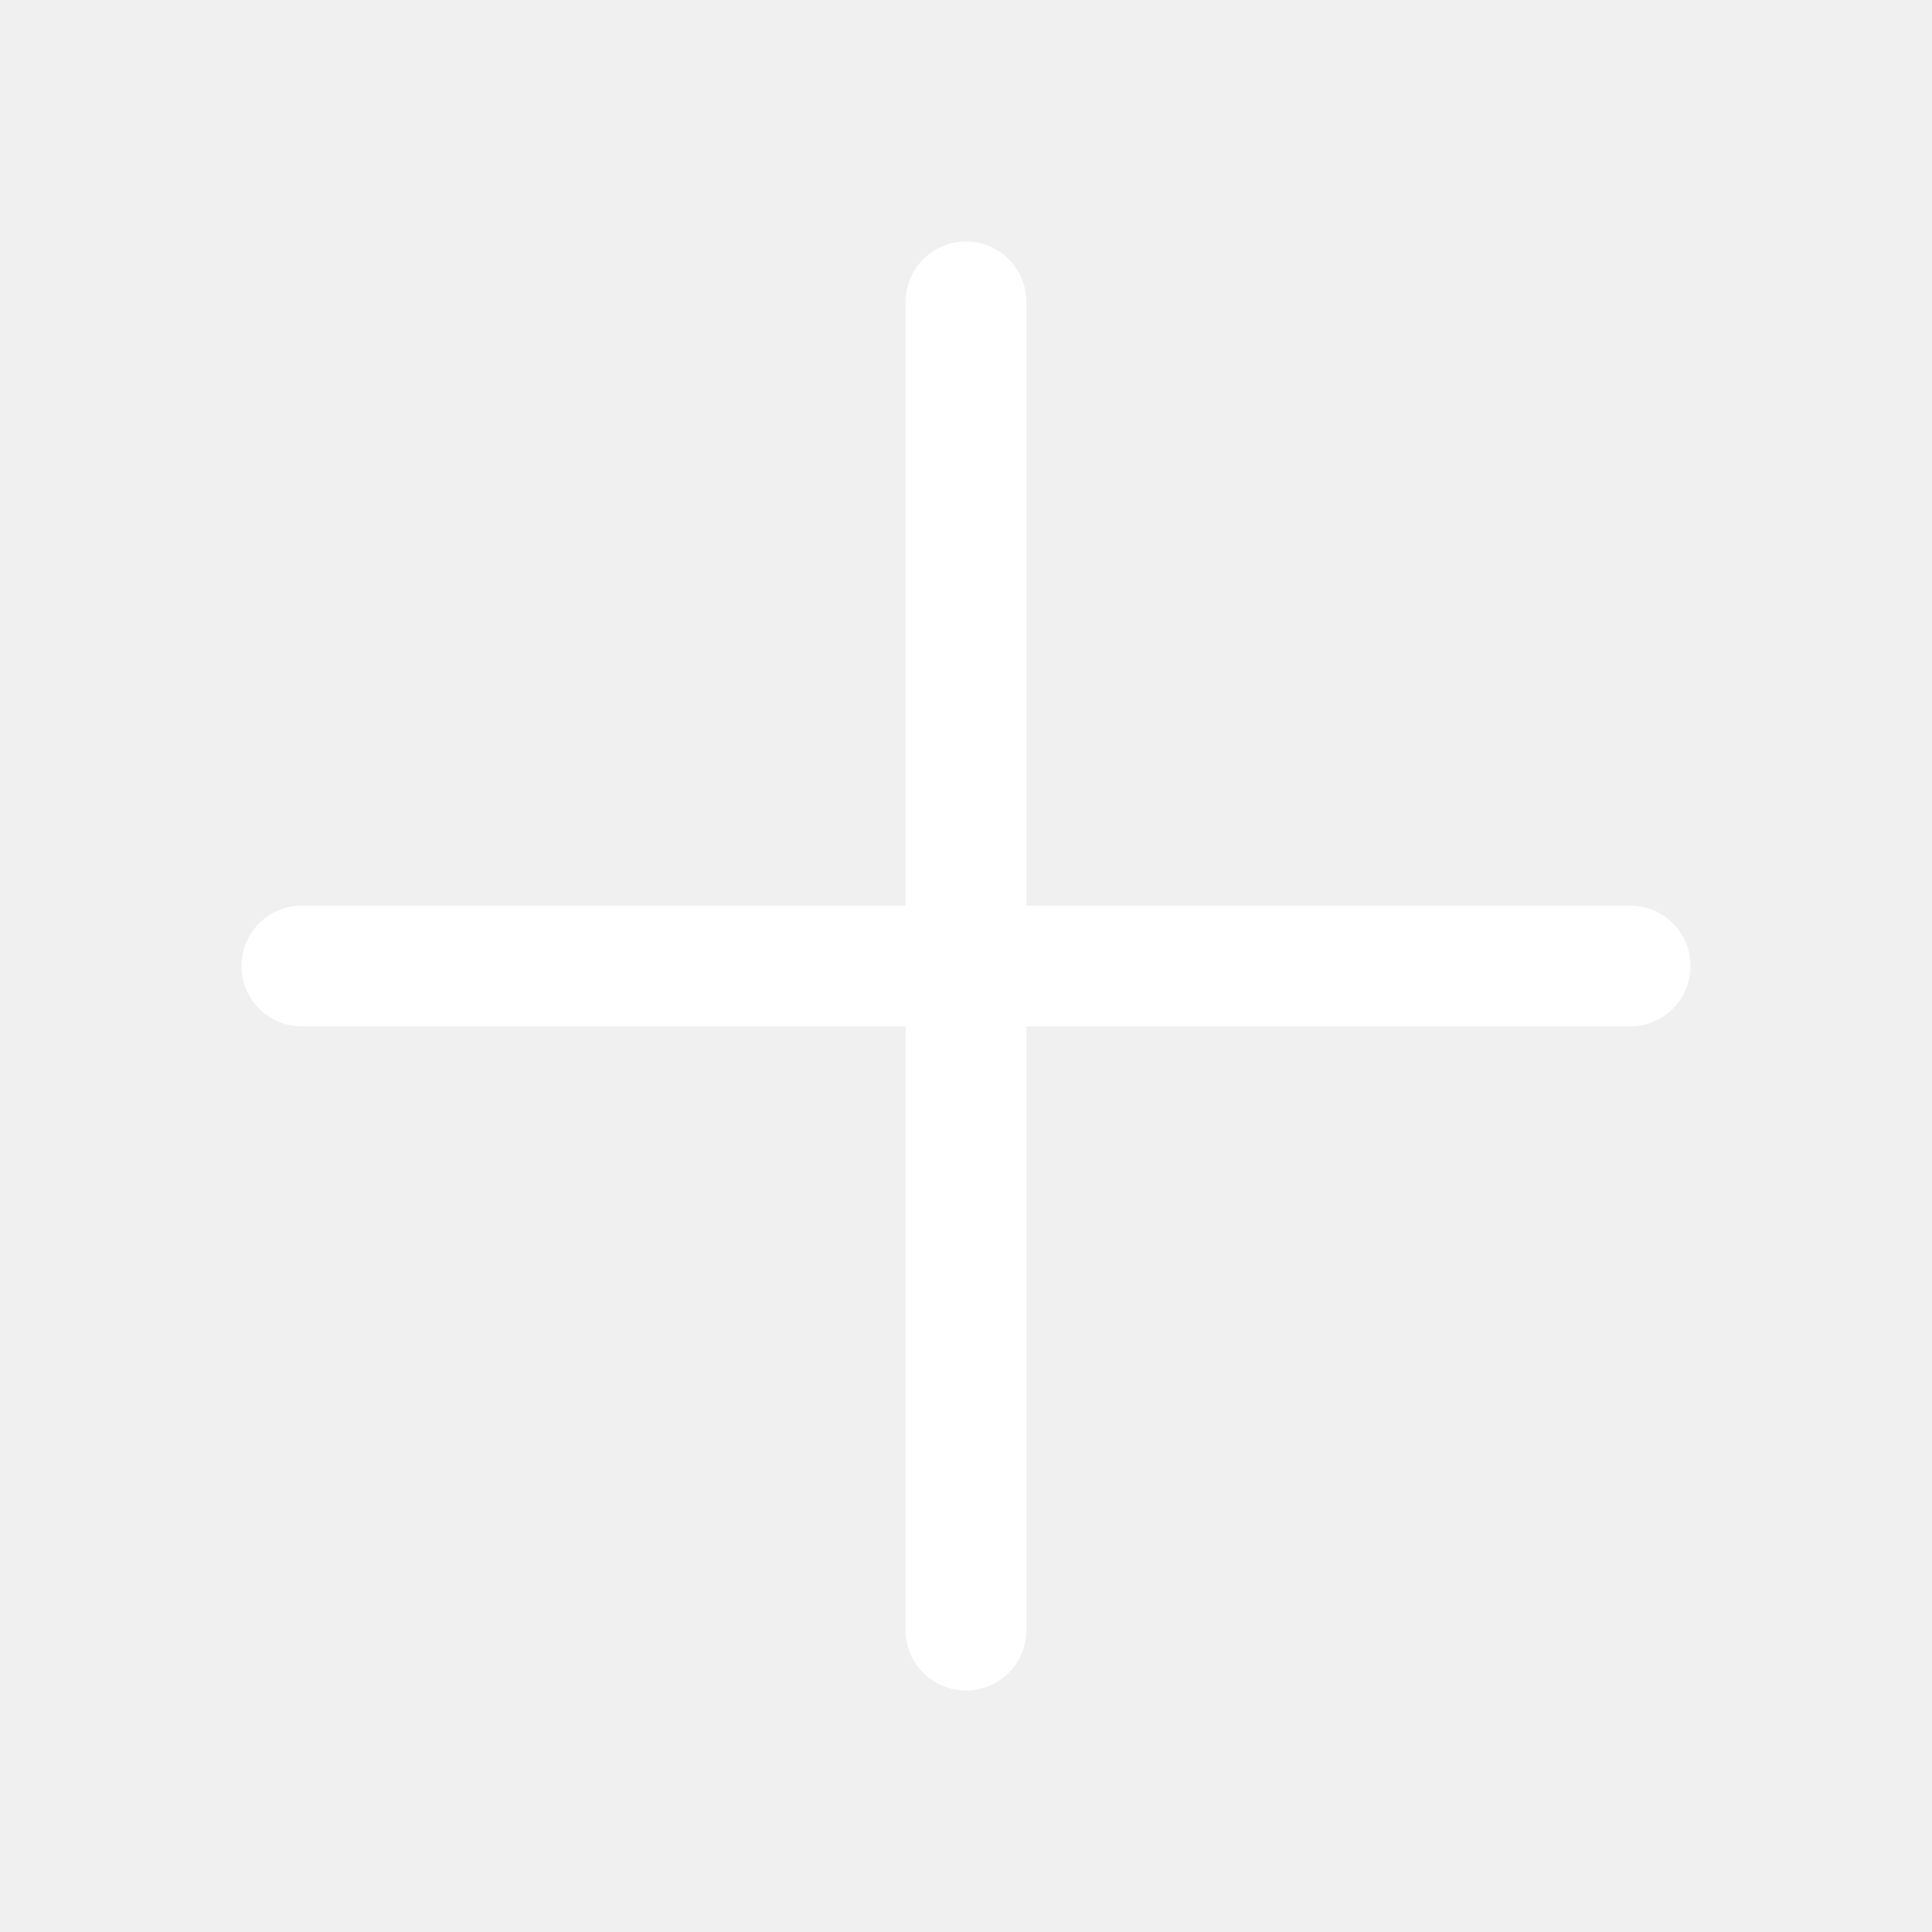
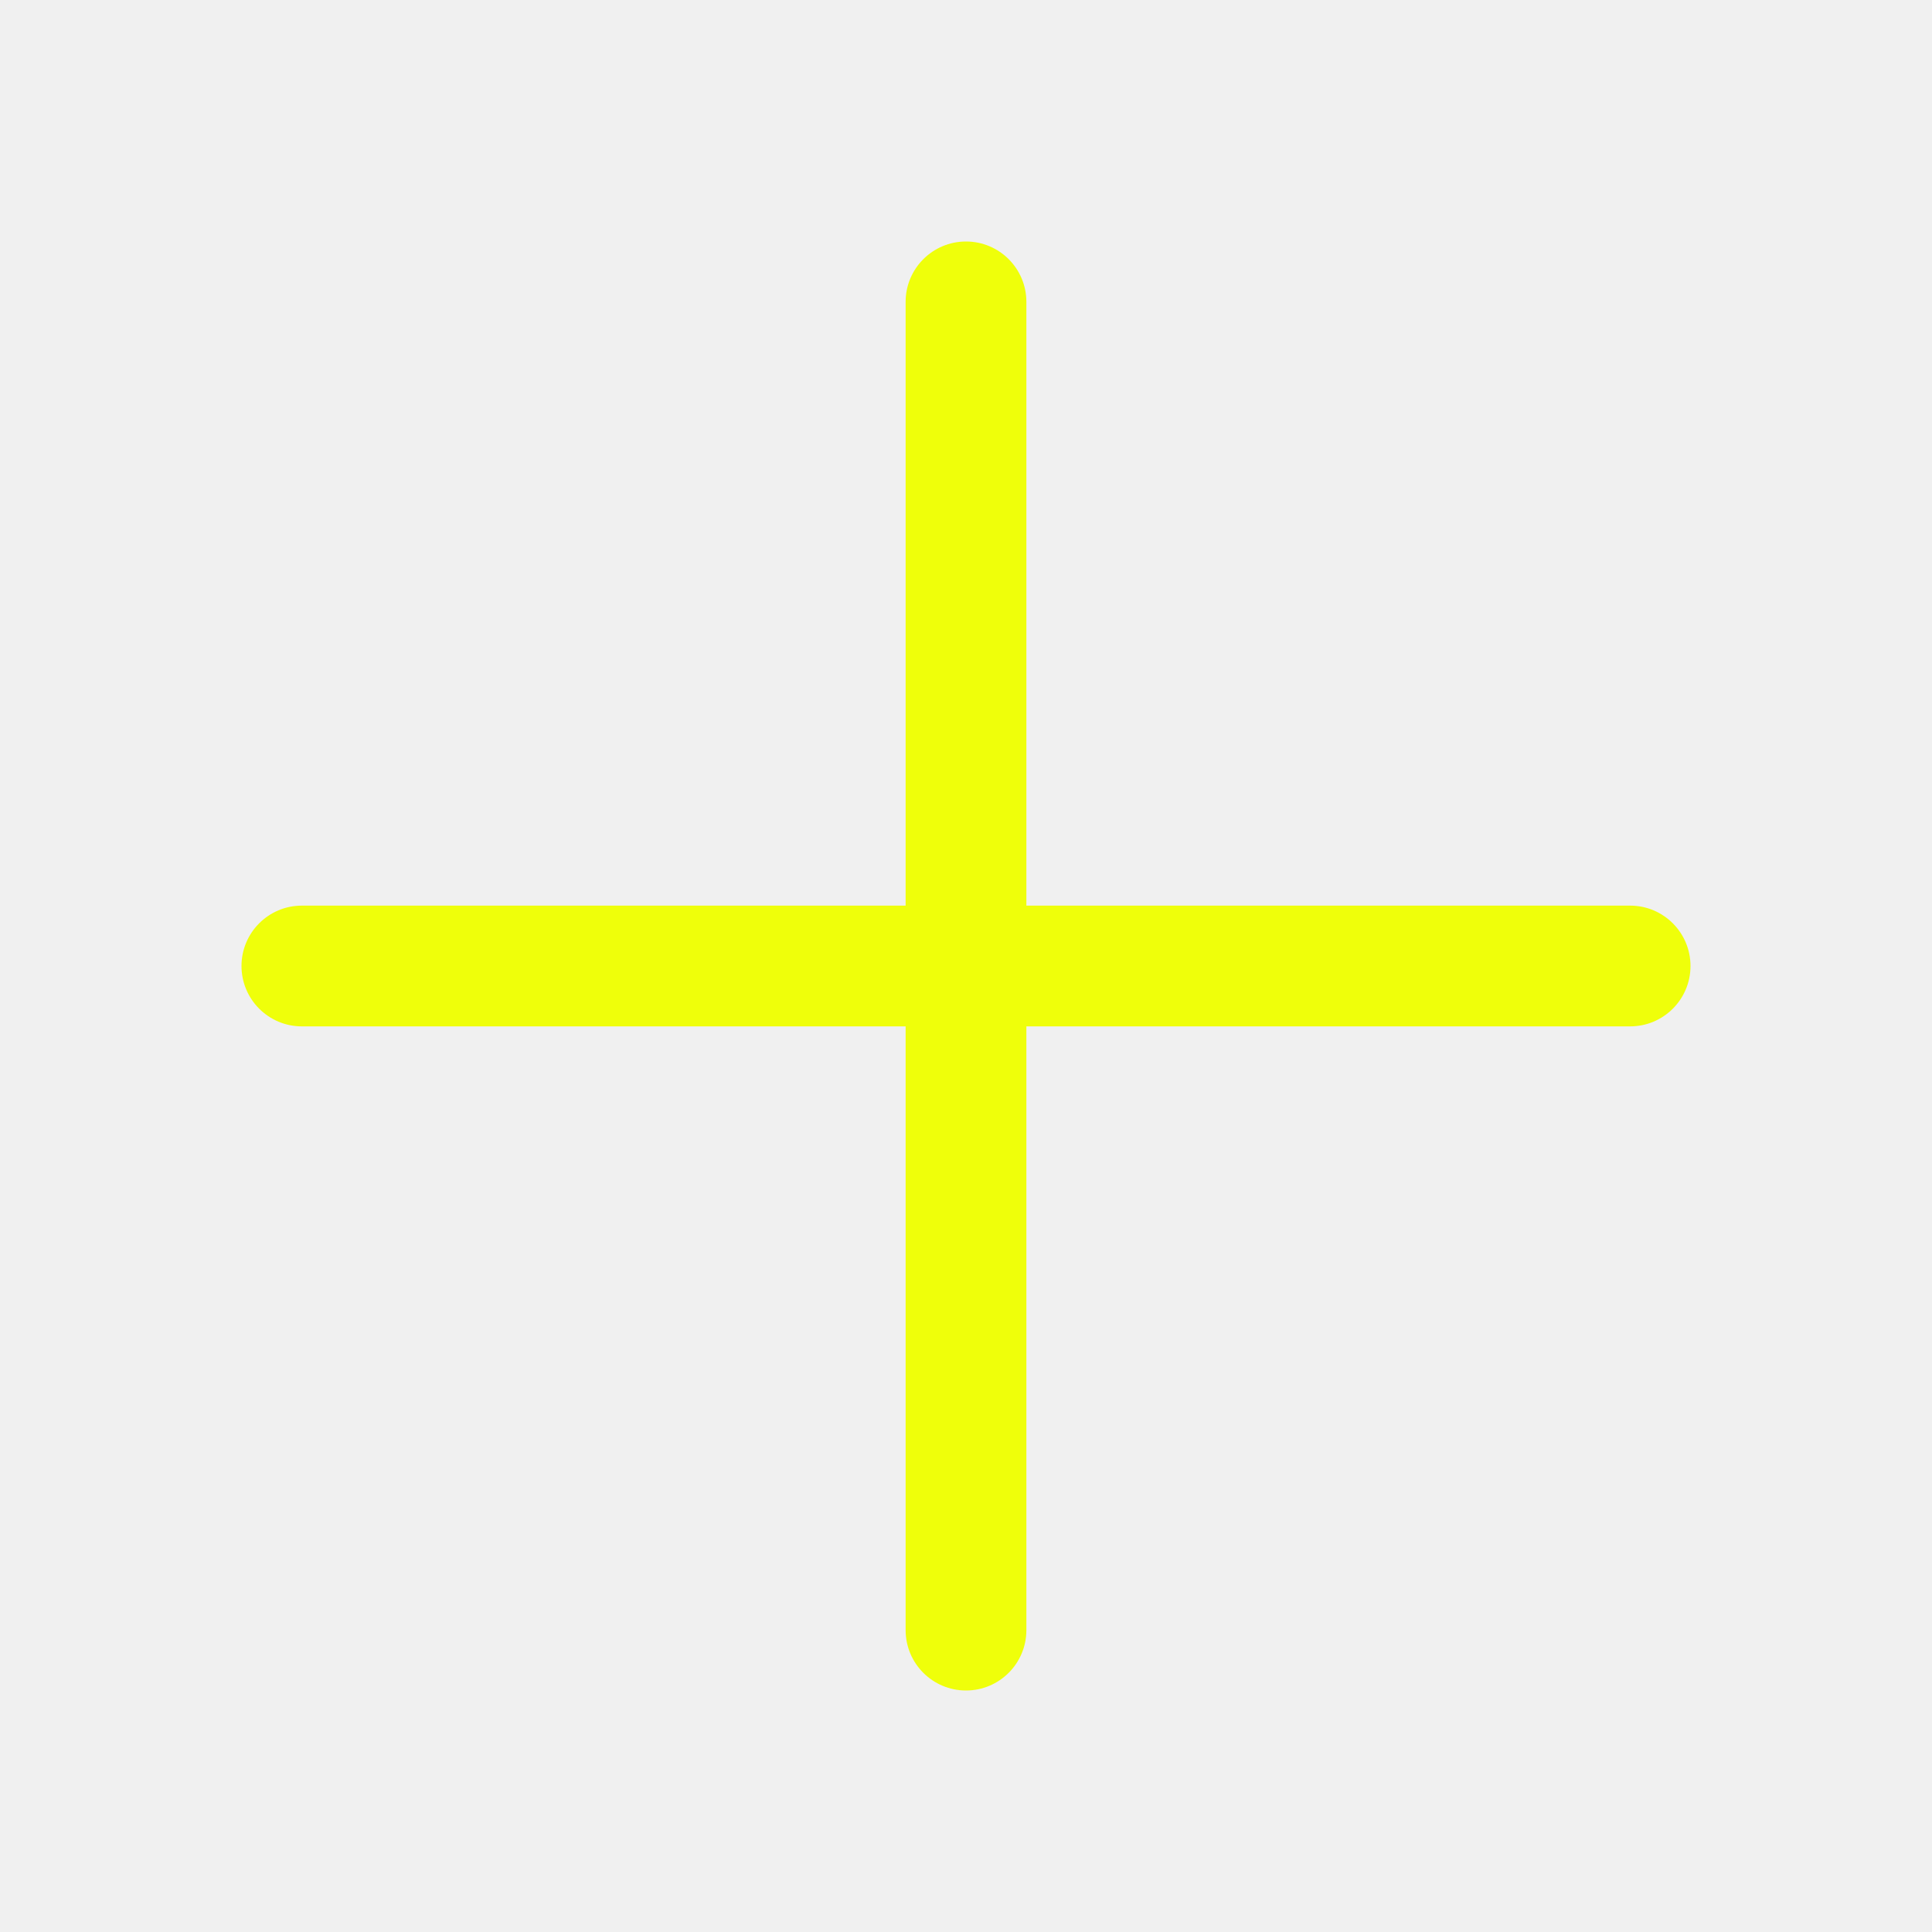
- <svg xmlns="http://www.w3.org/2000/svg" width="20" height="20" fill="white" class="bi bi-plus-lg" viewBox="0 0 16 16">
+ <svg xmlns="http://www.w3.org/2000/svg" width="16" height="16" fill="#efff0a" class="bi bi-plus-lg" viewBox="0 0 16 16">
  <path fill-rule="evenodd" d="M8 2a.5.5 0 0 1 .5.5v5h5a.5.5 0 0 1 0 1h-5v5a.5.5 0 0 1-1 0v-5h-5a.5.5 0 0 1 0-1h5v-5A.5.5 0 0 1 8 2Z" />
</svg>
